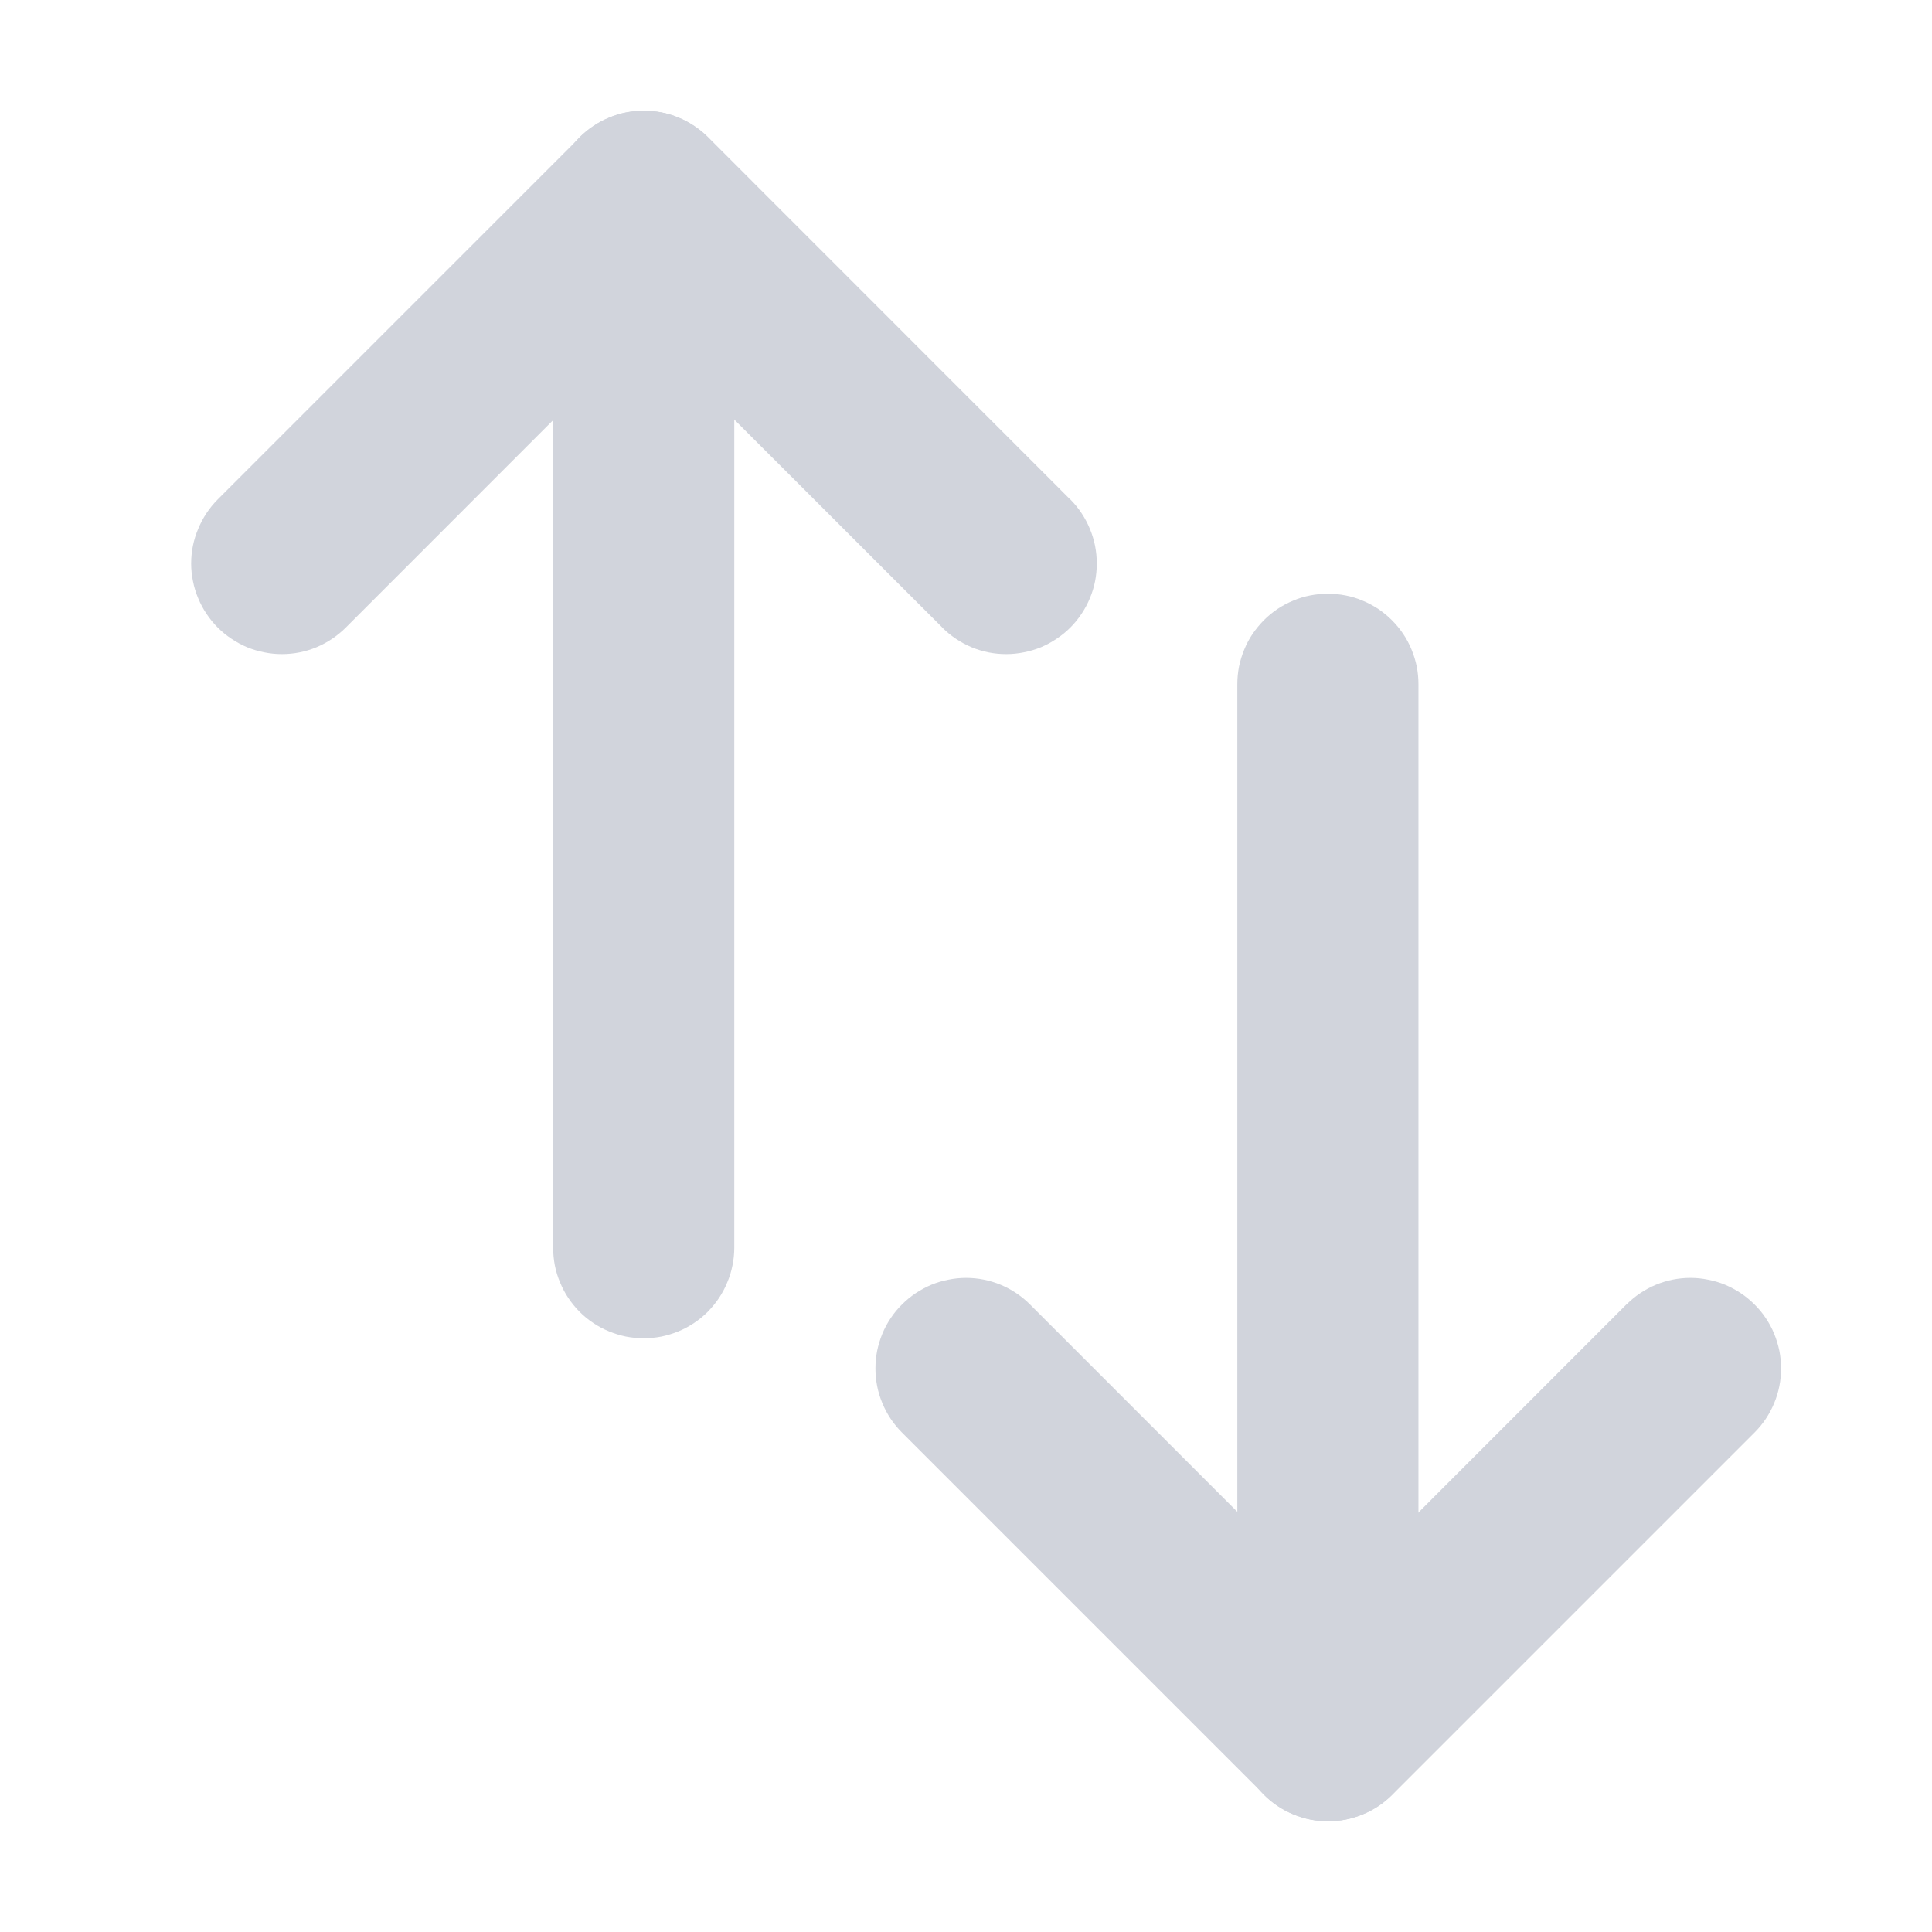
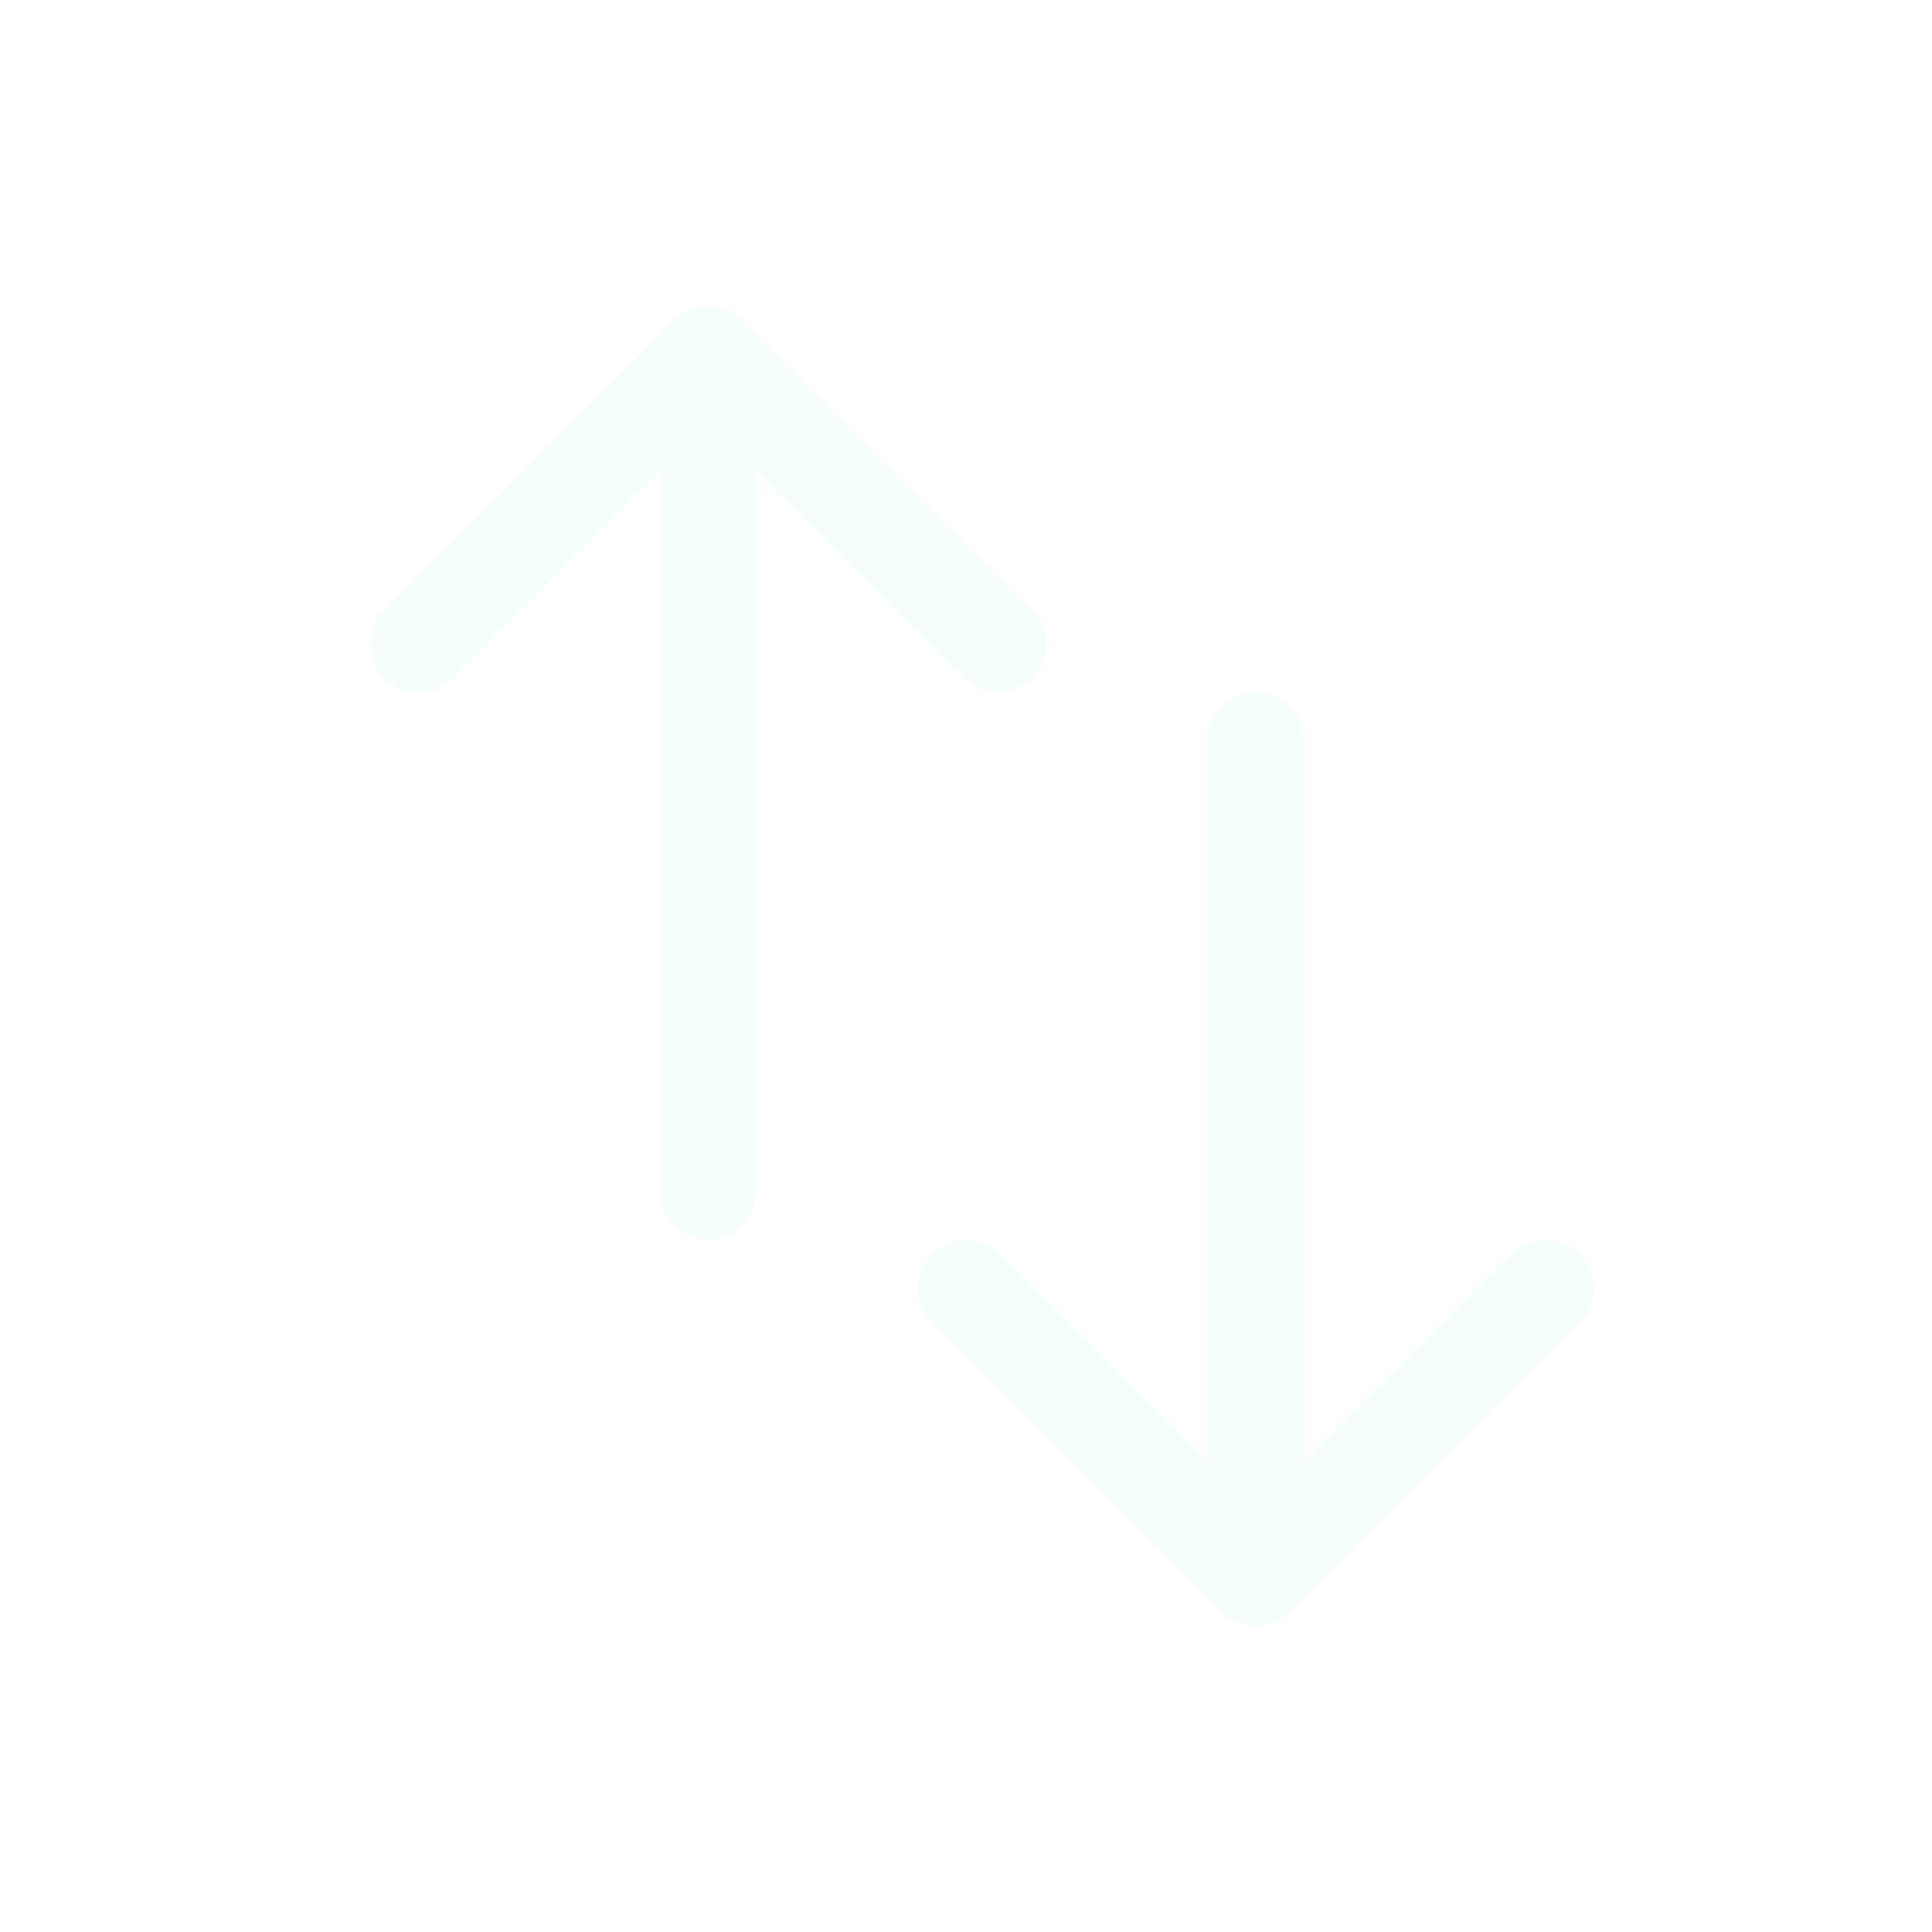
- <svg xmlns="http://www.w3.org/2000/svg" fill="none" version="1.1" width="16" height="16" viewBox="0 0 16 16">
+ <svg xmlns="http://www.w3.org/2000/svg" fill="none" version="1.1" width="20" height="20" viewBox="0 0 20 20">
  <defs>
-     <clipPath id="master_svg0_4136_53757">
-       <rect x="0" y="0" width="16" height="16" rx="0" />
+     <clipPath id="master_svg0_sa4143_50245">
+       <rect x="0" y="0" width="20" height="20" rx="0" />
    </clipPath>
  </defs>
-   <g clip-path="url(#master_svg0_4136_53757)">
+   <g clip-path="url(#master_svg0_sa4143_50245)">
    <g>
-       <path d="M4.803,1.136L1.803,4.136Q1.698,4.242,1.641,4.38Q1.583,4.517,1.583,4.667Q1.583,4.741,1.598,4.813Q1.612,4.885,1.641,4.954Q1.669,5.022,1.71,5.083Q1.751,5.145,1.803,5.197Q1.855,5.249,1.917,5.29Q1.978,5.331,2.046,5.36Q2.115,5.388,2.187,5.402Q2.26,5.417,2.333,5.417Q2.483,5.417,2.621,5.36Q2.758,5.302,2.864,5.197L2.864,5.197L5.333,2.727L7.803,5.196L7.803,5.197Q7.909,5.302,8.046,5.36Q8.184,5.417,8.333,5.417Q8.407,5.417,8.48,5.402Q8.552,5.388,8.621,5.36Q8.689,5.331,8.75,5.29Q8.812,5.249,8.864,5.197Q8.916,5.145,8.957,5.083Q8.998,5.022,9.026,4.954Q9.055,4.885,9.069,4.813Q9.083,4.741,9.083,4.667Q9.083,4.517,9.026,4.38Q8.969,4.242,8.864,4.136L8.863,4.136L5.864,1.136Q5.812,1.084,5.75,1.043Q5.689,1.002,5.621,0.974Q5.552,0.945,5.48,0.931Q5.407,0.917,5.333,0.917Q5.26,0.917,5.187,0.931Q5.115,0.945,5.046,0.974Q4.978,1.002,4.917,1.043Q4.855,1.084,4.803,1.136Z" fill-rule="evenodd" fill="#D1D4DC" fill-opacity="1" />
+       <path d="M3.98,6.312L3.98,6.312Q3.91,6.383,3.872,6.475Q3.833,6.567,3.833,6.666Q3.833,6.715,3.843,6.764Q3.853,6.812,3.872,6.857Q3.89,6.903,3.918,6.944Q3.945,6.985,3.98,7.02Q4.015,7.054,4.056,7.082Q4.097,7.109,4.142,7.128Q4.188,7.147,4.236,7.156Q4.284,7.166,4.333,7.166Q4.433,7.166,4.525,7.128Q4.617,7.09,4.687,7.02L4.687,7.019L7.333,4.373L9.98,7.02Q10.05,7.09,10.142,7.128Q10.234,7.166,10.333,7.166Q10.383,7.166,10.431,7.156Q10.479,7.147,10.525,7.128Q10.57,7.109,10.611,7.082Q10.652,7.054,10.687,7.02Q10.722,6.985,10.749,6.944Q10.777,6.903,10.795,6.857Q10.814,6.812,10.824,6.764Q10.833,6.715,10.833,6.666Q10.833,6.567,10.795,6.475Q10.757,6.383,10.687,6.312L7.687,3.312Q7.652,3.278,7.611,3.25Q7.57,3.223,7.525,3.204Q7.479,3.185,7.431,3.176Q7.383,3.166,7.333,3.166Q7.284,3.166,7.236,3.176Q7.188,3.185,7.142,3.204Q7.097,3.223,7.056,3.25Q7.015,3.278,6.98,3.312L3.98,6.312Z" fill-rule="evenodd" fill="#F6FEFD" fill-opacity="1" />
    </g>
    <g>
-       <path d="M4.581,1.667Q4.581,1.593,4.595,1.52Q4.609,1.448,4.638,1.38Q4.666,1.311,4.707,1.25Q4.748,1.189,4.8,1.136Q4.852,1.084,4.914,1.043Q4.975,1.002,5.044,0.974Q5.112,0.945,5.184,0.931Q5.257,0.917,5.331,0.917Q5.404,0.917,5.477,0.931Q5.549,0.945,5.618,0.974Q5.686,1.002,5.747,1.043Q5.809,1.084,5.861,1.136Q5.913,1.189,5.954,1.25Q5.995,1.311,6.023,1.38Q6.052,1.448,6.066,1.52Q6.081,1.593,6.081,1.667L6.081,10.333Q6.081,10.407,6.066,10.48Q6.052,10.552,6.023,10.62Q5.995,10.689,5.954,10.75Q5.913,10.811,5.861,10.864Q5.809,10.916,5.747,10.957Q5.686,10.998,5.618,11.026Q5.549,11.054,5.477,11.069Q5.404,11.083,5.331,11.083Q5.257,11.083,5.184,11.069Q5.112,11.054,5.044,11.026Q4.975,10.998,4.914,10.957Q4.852,10.916,4.8,10.864Q4.748,10.811,4.707,10.75Q4.666,10.689,4.638,10.62Q4.609,10.552,4.595,10.48Q4.581,10.407,4.581,10.333L4.581,1.667Z" fill-rule="evenodd" fill="#D1D4DC" fill-opacity="1" />
+       <path d="M6.831,3.666Q6.831,3.617,6.84,3.568Q6.85,3.52,6.869,3.475Q6.887,3.429,6.915,3.388Q6.942,3.347,6.977,3.312Q7.012,3.278,7.053,3.25Q7.094,3.223,7.139,3.204Q7.185,3.185,7.233,3.176Q7.281,3.166,7.331,3.166Q7.38,3.166,7.428,3.176Q7.476,3.185,7.522,3.204Q7.567,3.223,7.608,3.25Q7.649,3.278,7.684,3.312Q7.719,3.347,7.746,3.388Q7.774,3.429,7.793,3.475Q7.811,3.52,7.821,3.568Q7.831,3.617,7.831,3.666L7.831,12.333Q7.831,12.382,7.821,12.43Q7.811,12.479,7.793,12.524Q7.774,12.57,7.746,12.61Q7.719,12.651,7.684,12.686Q7.649,12.721,7.608,12.748Q7.567,12.776,7.522,12.795Q7.476,12.813,7.428,12.823Q7.38,12.833,7.331,12.833Q7.281,12.833,7.233,12.823Q7.185,12.813,7.139,12.795Q7.094,12.776,7.053,12.748Q7.012,12.721,6.977,12.686Q6.942,12.651,6.915,12.61Q6.887,12.57,6.869,12.524Q6.85,12.479,6.84,12.43Q6.831,12.382,6.831,12.333L6.831,3.666Z" fill-rule="evenodd" fill="#F6FEFD" fill-opacity="1" />
    </g>
    <g>
-       <path d="M8.53,10.803L11,13.273L13.469,10.803L13.47,10.803Q13.575,10.698,13.713,10.64Q13.851,10.583,14,10.583Q14.074,10.583,14.146,10.598Q14.219,10.612,14.287,10.64Q14.355,10.669,14.417,10.71Q14.478,10.751,14.53,10.803Q14.583,10.855,14.624,10.917Q14.665,10.978,14.693,11.046Q14.721,11.115,14.736,11.187Q14.75,11.259,14.75,11.333Q14.75,11.483,14.693,11.62Q14.636,11.758,14.53,11.864L14.53,11.864L11.53,14.864Q11.425,14.969,11.287,15.026Q11.149,15.083,11,15.083Q10.851,15.083,10.713,15.026Q10.575,14.969,10.47,14.864L7.47,11.864Q7.364,11.758,7.307,11.62Q7.25,11.483,7.25,11.333Q7.25,11.259,7.264,11.187Q7.279,11.115,7.307,11.046Q7.335,10.978,7.376,10.917Q7.417,10.855,7.47,10.803Q7.522,10.751,7.583,10.71Q7.645,10.669,7.713,10.64Q7.781,10.612,7.854,10.598Q7.926,10.583,8,10.583Q8.149,10.583,8.287,10.64Q8.425,10.698,8.53,10.803L8.53,10.803Z" fill-rule="evenodd" fill="#D1D4DC" fill-opacity="1" />
+       <path d="M10.354,12.98L13,15.627L15.646,12.981L15.646,12.98Q15.717,12.91,15.809,12.872Q15.901,12.834,16,12.834Q16.049,12.834,16.098,12.844Q16.146,12.853,16.191,12.872Q16.237,12.891,16.278,12.918Q16.319,12.946,16.354,12.98Q16.388,13.015,16.416,13.056Q16.443,13.097,16.462,13.143Q16.481,13.188,16.49,13.236Q16.5,13.285,16.5,13.334Q16.5,13.433,16.462,13.525Q16.424,13.617,16.354,13.688L16.353,13.688L13.354,16.688Q13.283,16.758,13.191,16.796Q13.099,16.834,13,16.834Q12.901,16.834,12.809,16.796Q12.717,16.758,12.646,16.688L9.647,13.688L9.646,13.688Q9.576,13.617,9.538,13.525Q9.5,13.433,9.5,13.334Q9.5,13.285,9.51,13.236Q9.519,13.188,9.538,13.143Q9.557,13.097,9.584,13.056Q9.612,13.015,9.646,12.98Q9.681,12.946,9.722,12.918Q9.763,12.891,9.809,12.872Q9.854,12.853,9.902,12.844Q9.951,12.834,10,12.834Q10.099,12.834,10.191,12.872Q10.283,12.91,10.354,12.98L10.354,12.98Z" fill-rule="evenodd" fill="#F6FEFD" fill-opacity="1" />
    </g>
    <g>
-       <path d="M10.247,5.667Q10.247,5.593,10.261,5.52Q10.276,5.448,10.304,5.38Q10.332,5.311,10.373,5.25Q10.415,5.189,10.467,5.136Q10.519,5.084,10.58,5.043Q10.642,5.002,10.71,4.974Q10.778,4.945,10.851,4.931Q10.923,4.917,10.997,4.917Q11.071,4.917,11.143,4.931Q11.216,4.945,11.284,4.974Q11.352,5.002,11.414,5.043Q11.475,5.084,11.527,5.136Q11.58,5.189,11.621,5.25Q11.662,5.311,11.69,5.38Q11.718,5.448,11.733,5.52Q11.747,5.593,11.747,5.667L11.747,14.333Q11.747,14.407,11.733,14.48Q11.718,14.552,11.69,14.62Q11.662,14.689,11.621,14.75Q11.58,14.811,11.527,14.864Q11.475,14.916,11.414,14.957Q11.352,14.998,11.284,15.026Q11.216,15.054,11.143,15.069Q11.071,15.083,10.997,15.083Q10.923,15.083,10.851,15.069Q10.778,15.054,10.71,15.026Q10.642,14.998,10.58,14.957Q10.519,14.916,10.467,14.864Q10.415,14.811,10.373,14.75Q10.332,14.689,10.304,14.62Q10.276,14.552,10.261,14.48Q10.247,14.407,10.247,14.333L10.247,5.667Z" fill-rule="evenodd" fill="#D1D4DC" fill-opacity="1" />
+       <path d="M12.497,7.666Q12.497,7.617,12.507,7.568Q12.516,7.52,12.535,7.475Q12.554,7.429,12.581,7.388Q12.609,7.347,12.644,7.312Q12.678,7.278,12.719,7.25Q12.76,7.223,12.806,7.204Q12.851,7.185,12.9,7.176Q12.948,7.166,12.997,7.166Q13.046,7.166,13.095,7.176Q13.143,7.185,13.188,7.204Q13.234,7.223,13.275,7.25Q13.316,7.278,13.351,7.312Q13.385,7.347,13.413,7.388Q13.44,7.429,13.459,7.475Q13.478,7.52,13.487,7.568Q13.497,7.617,13.497,7.666L13.497,16.333Q13.497,16.382,13.487,16.43Q13.478,16.479,13.459,16.524Q13.44,16.57,13.413,16.61Q13.385,16.651,13.351,16.686Q13.316,16.721,13.275,16.748Q13.234,16.776,13.188,16.795Q13.143,16.813,13.095,16.823Q13.046,16.833,12.997,16.833Q12.948,16.833,12.9,16.823Q12.851,16.813,12.806,16.795Q12.76,16.776,12.719,16.748Q12.678,16.721,12.644,16.686Q12.609,16.651,12.581,16.61Q12.554,16.57,12.535,16.524Q12.516,16.479,12.507,16.43Q12.497,16.382,12.497,16.333L12.497,7.666Z" fill-rule="evenodd" fill="#F6FEFD" fill-opacity="1" />
    </g>
  </g>
</svg>
